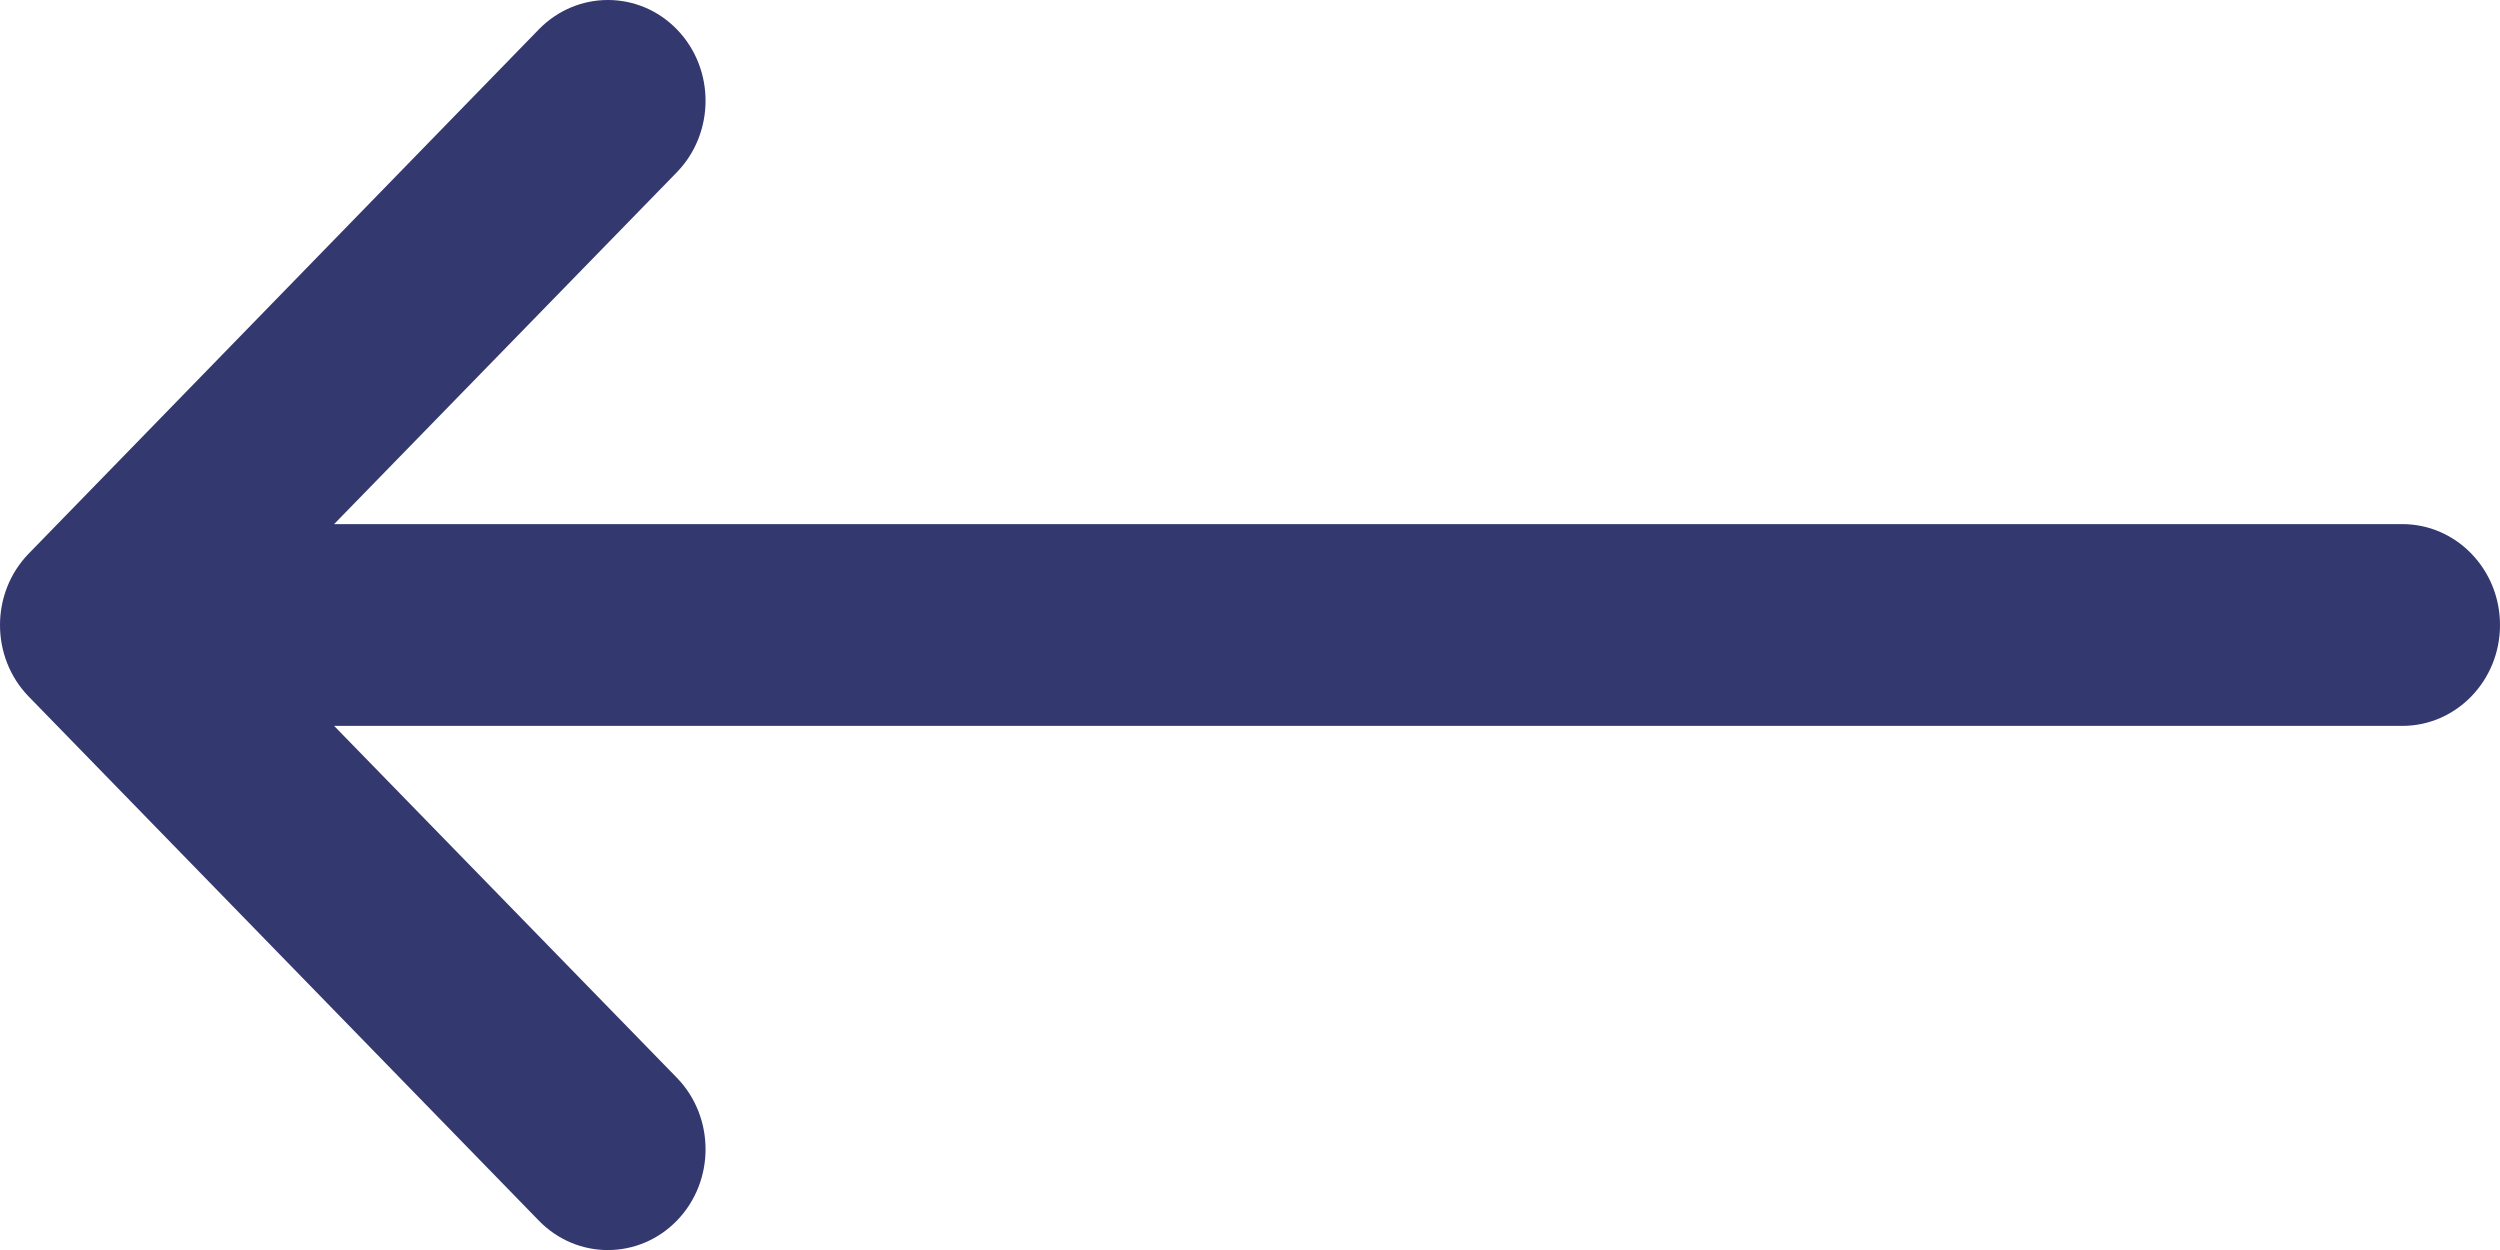
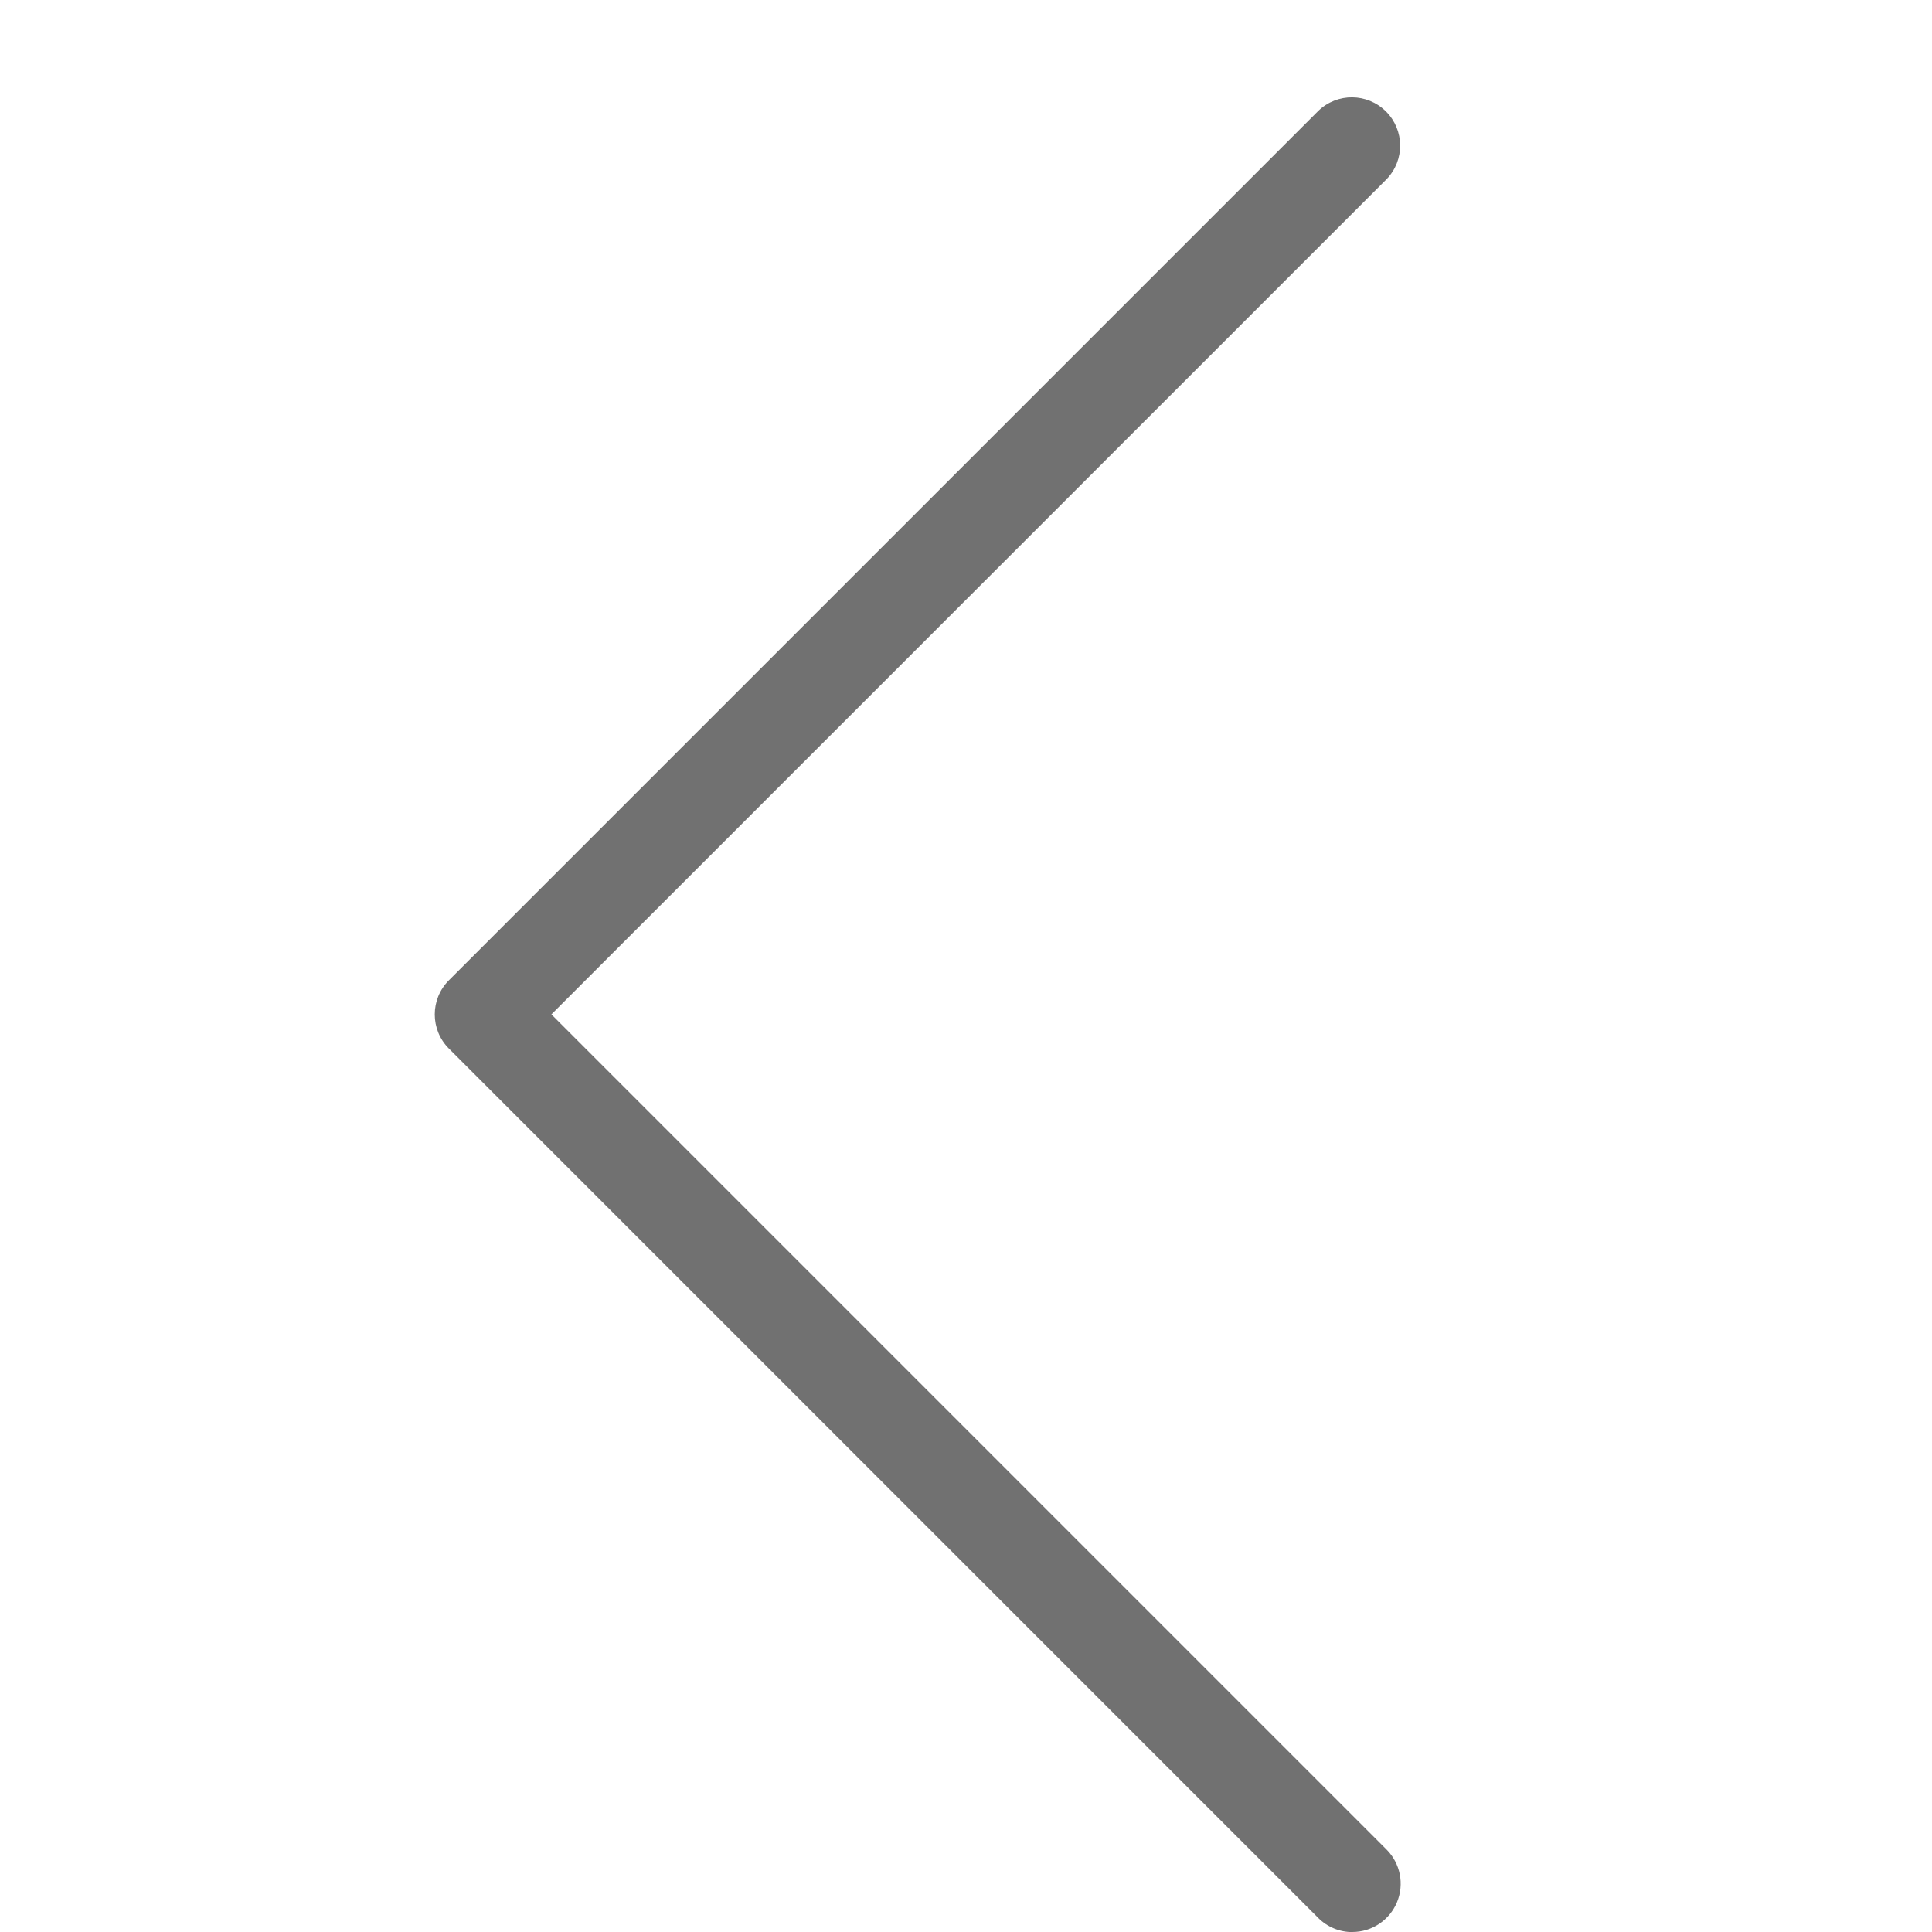
- <svg xmlns="http://www.w3.org/2000/svg" width="14" height="7" viewBox="0 0 14 7" fill="none">
-   <path d="M0.16 3.9C0.16 3.899 0.16 3.9 0.16 3.9L3.018 6.836C3.232 7.056 3.579 7.055 3.792 6.834C4.005 6.613 4.004 6.255 3.79 6.035L1.871 4.065L13.453 4.065C13.755 4.065 14 3.812 14 3.5C14 3.188 13.755 2.935 13.453 2.935L1.871 2.935L3.79 0.965C4.004 0.745 4.005 0.387 3.792 0.166C3.579 -0.055 3.232 -0.055 3.018 0.164L0.161 3.1C0.161 3.1 0.16 3.1 0.161 3.1C-0.054 3.321 -0.053 3.68 0.16 3.9Z" fill="#33386F" />
+ <svg xmlns="http://www.w3.org/2000/svg" viewBox="0 0 20 20">
+   <path fill="#717171" d="M14 20a.5.5 0 00.354-.853l-8.646-8.646 8.646-8.646a.5.5 0 00-.707-.707l-9 9a.5.5 0 000 .707l9 9a.498.498 0 00.354.146z" />
</svg>
